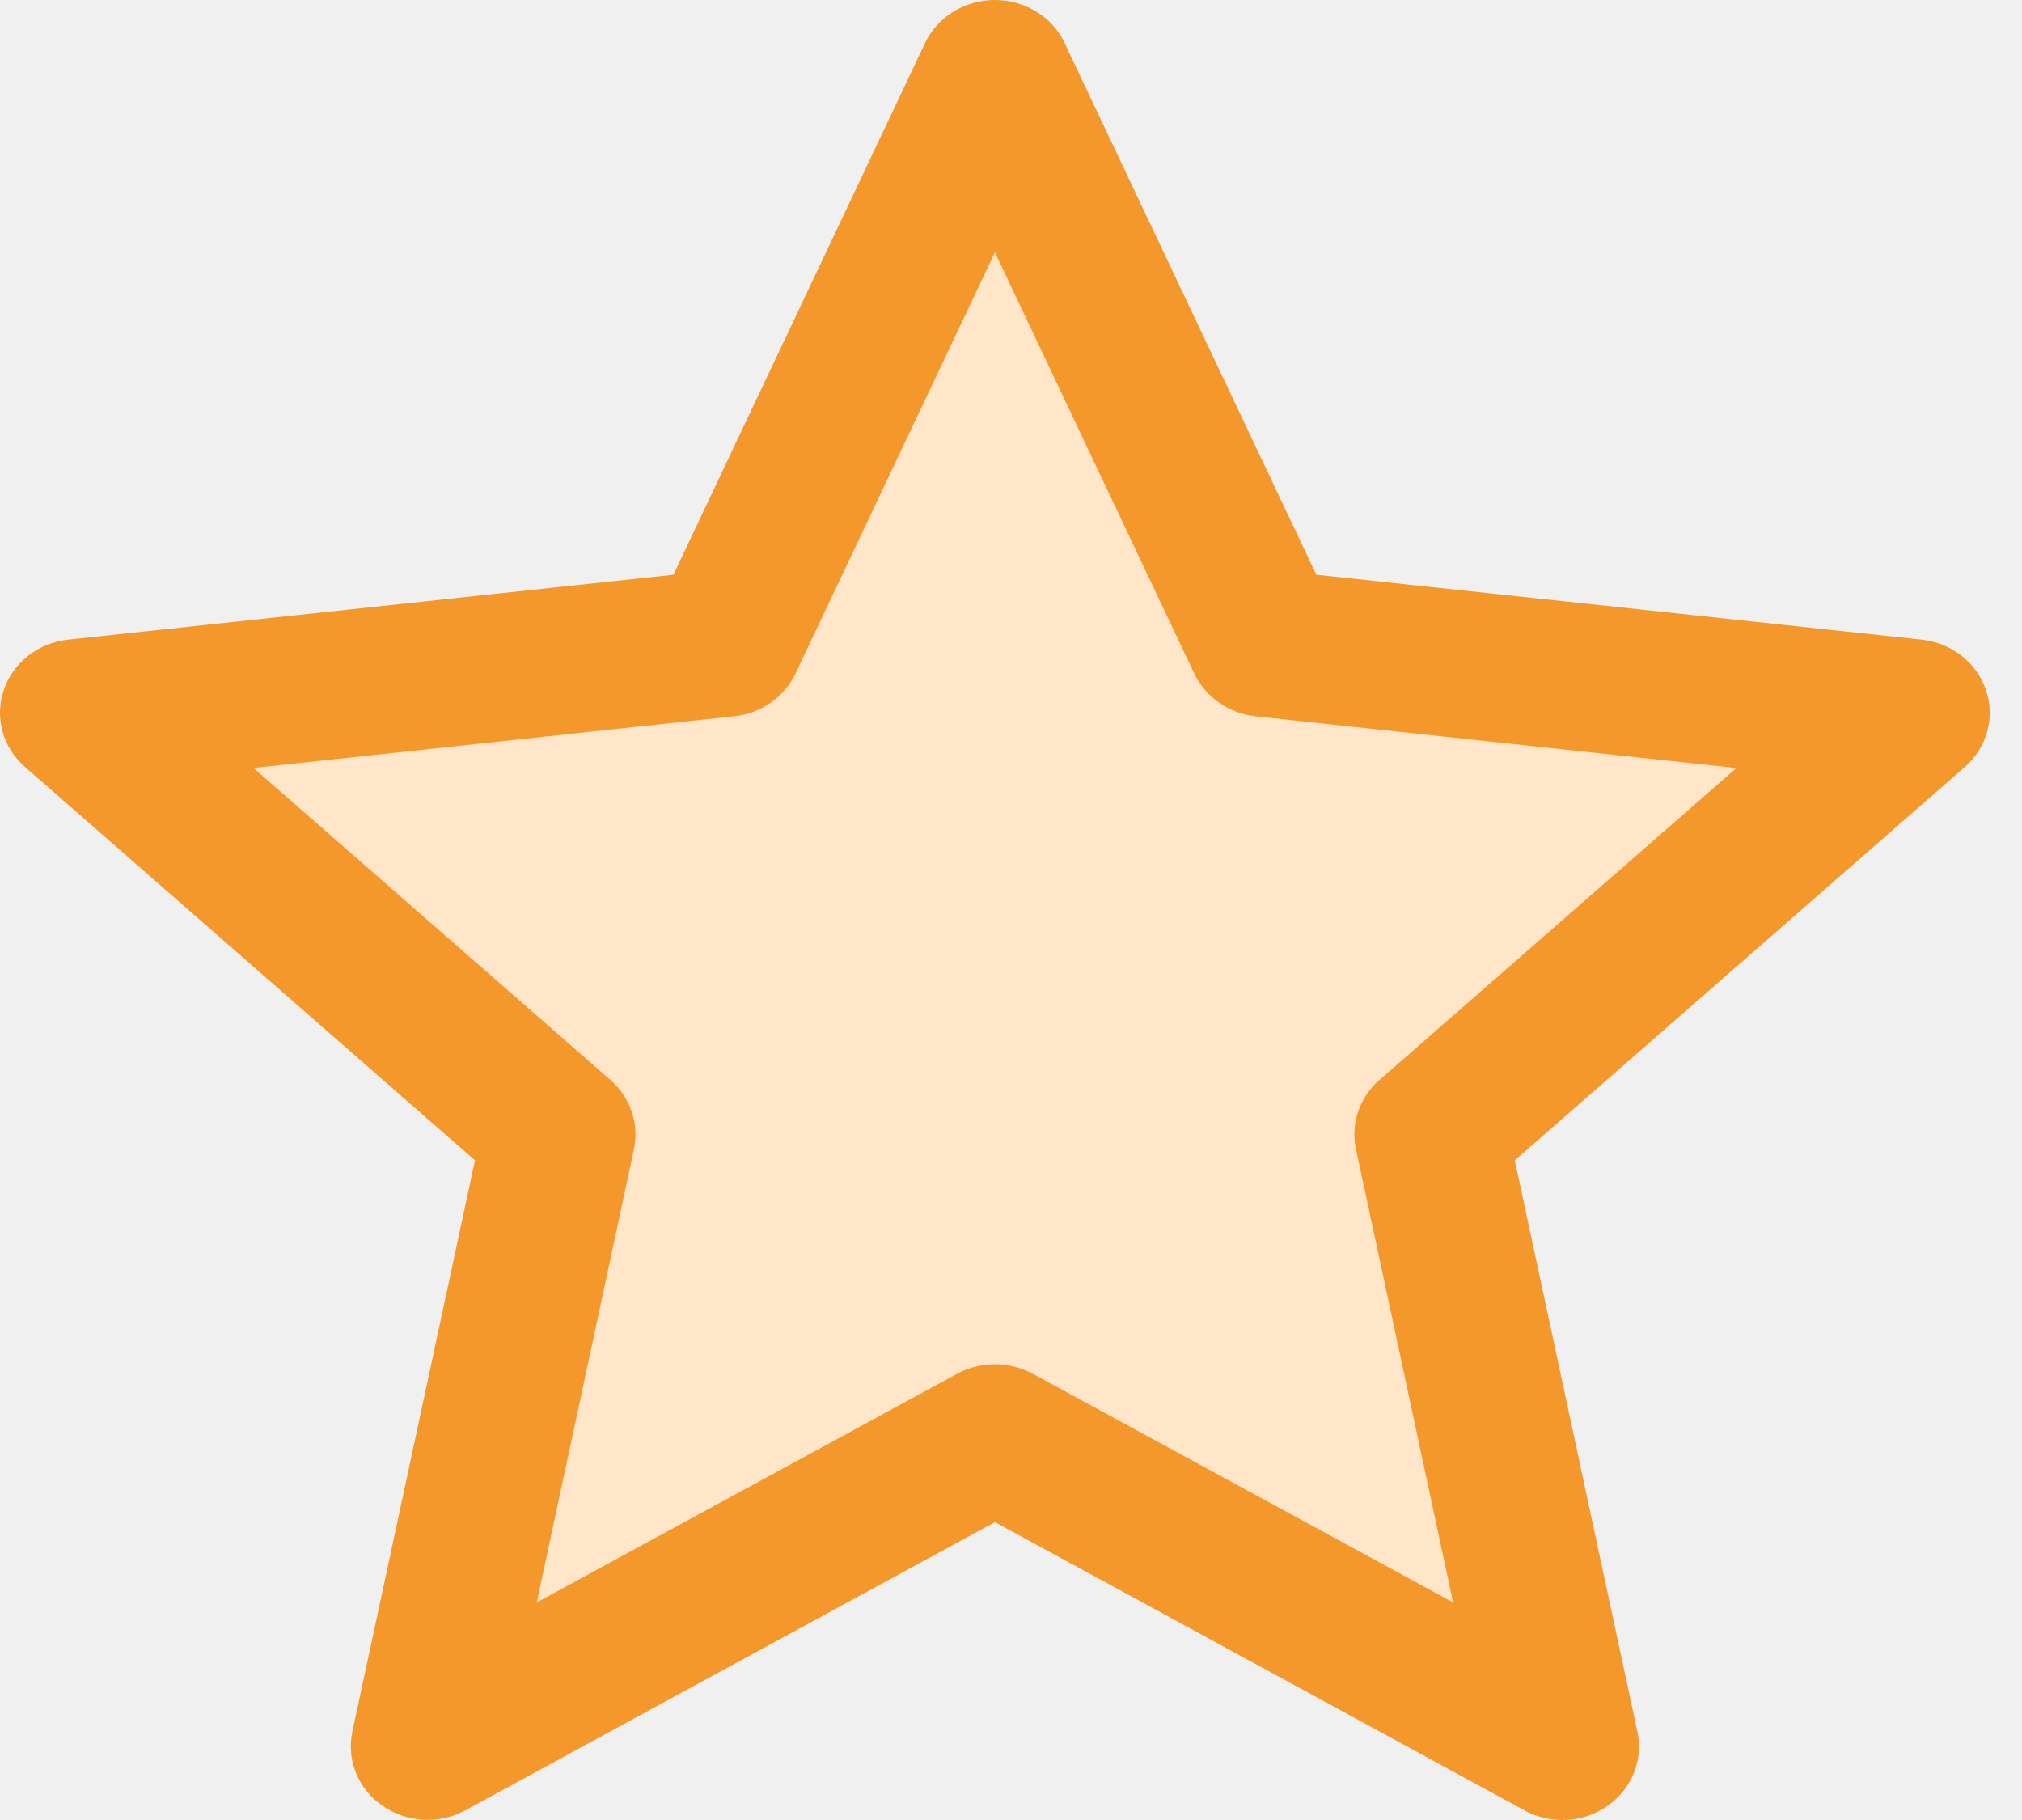
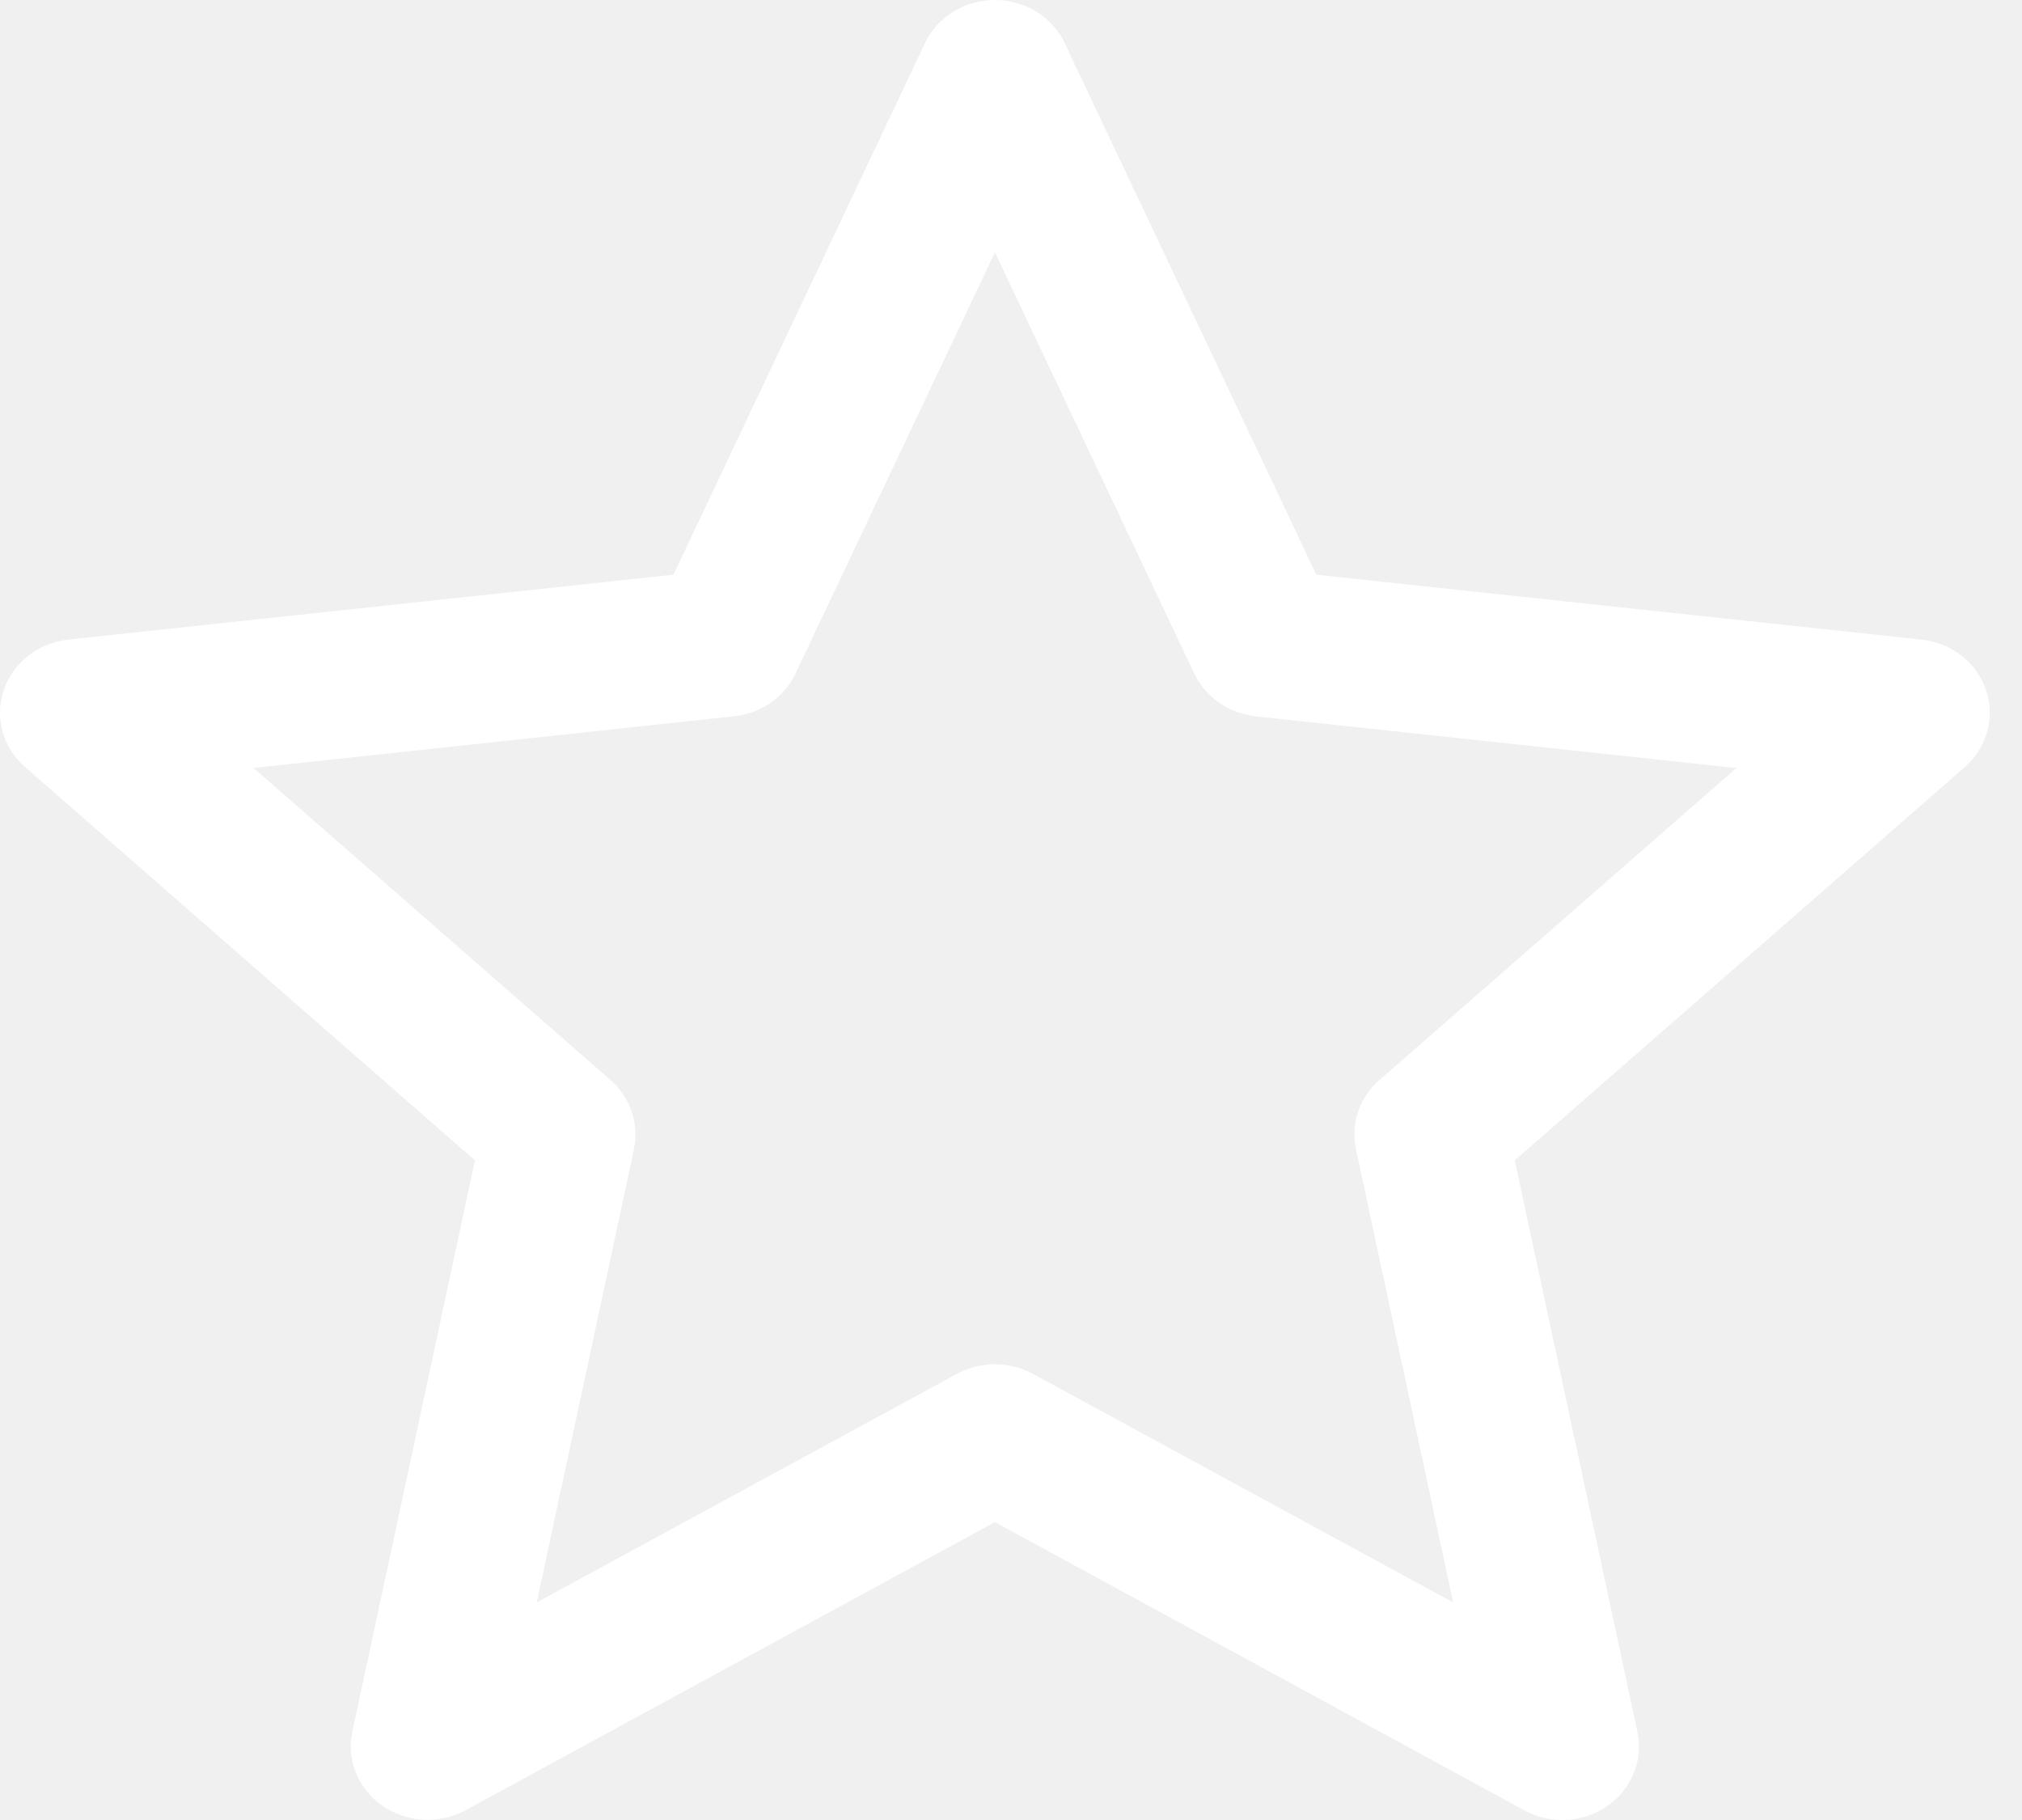
<svg xmlns="http://www.w3.org/2000/svg" width="20" height="18" viewBox="0 0 20 18" fill="none">
-   <path d="M7.5 6.5L9.5 1L12.5 6.5L18 7L14 11L15 17L10 14L4.5 16.5L5.5 11L1.5 7L7.5 6.5Z" fill="#FFE6C9" />
-   <path d="M15.441 18C15.671 18.004 15.89 17.907 16.037 17.737C16.183 17.568 16.243 17.343 16.196 17.127L14.983 11.476L19.433 7.587C19.653 7.395 19.736 7.096 19.644 6.826C19.553 6.554 19.304 6.358 19.008 6.326L13.02 5.684L10.532 0.429H10.533C10.411 0.168 10.14 0 9.841 0C9.541 0 9.27 0.168 9.148 0.429L6.661 5.684L0.672 6.326H0.673C0.377 6.358 0.128 6.554 0.037 6.826C-0.055 7.096 0.028 7.395 0.249 7.587L4.698 11.476L3.485 17.127C3.426 17.406 3.542 17.692 3.782 17.859C4.023 18.026 4.343 18.045 4.602 17.905L9.841 15.054L15.079 17.905C15.19 17.965 15.314 17.998 15.441 18L15.441 18ZM14.373 15.848L10.216 13.587H10.215C9.982 13.461 9.699 13.461 9.466 13.587L5.309 15.848L6.271 11.364H6.27C6.323 11.114 6.235 10.854 6.038 10.681L2.507 7.595L7.259 7.084L7.258 7.085C7.525 7.057 7.757 6.896 7.868 6.662L9.841 2.496L11.813 6.662C11.925 6.896 12.156 7.057 12.424 7.085L17.175 7.596L13.644 10.682L13.643 10.681C13.446 10.854 13.359 11.114 13.412 11.364L14.373 15.848Z" fill="#F5982B" />
+   <mask id="c4l" maskUnits="userSpaceOnUse" x="0" y="0" width="20" height="18">
+     <path d="M7.5 6.5L9.5 1L12.5 6.5L18 7L14 11L15 17L10 14L4.5 16.5L5.5 11L1.5 7L7.5 6.5Z" fill="black" />
+     <path d="M15.441 18C15.671 18.004 15.89 17.907 16.037 17.737C16.183 17.568 16.243 17.343 16.196 17.127L14.983 11.476L19.433 7.587C19.653 7.395 19.736 7.096 19.644 6.826C19.553 6.554 19.304 6.358 19.008 6.326L13.02 5.684L10.532 0.429H10.533C10.411 0.168 10.14 0 9.841 0C9.541 0 9.27 0.168 9.148 0.429L6.661 5.684L0.672 6.326H0.673C0.377 6.358 0.128 6.554 0.037 6.826C-0.055 7.096 0.028 7.395 0.249 7.587L4.698 11.476L3.485 17.127C3.426 17.406 3.542 17.692 3.782 17.859C4.023 18.026 4.343 18.045 4.602 17.905L9.841 15.054L15.079 17.905C15.19 17.965 15.314 17.998 15.441 18L15.441 18ZM14.373 15.848L10.216 13.587H10.215C9.982 13.461 9.699 13.461 9.466 13.587L5.309 15.848L6.271 11.364H6.27C6.323 11.114 6.235 10.854 6.038 10.681L2.507 7.595L7.259 7.084L7.258 7.085C7.525 7.057 7.757 6.896 7.868 6.662L9.841 2.496L11.813 6.662C11.925 6.896 12.156 7.057 12.424 7.085L17.175 7.596L13.644 10.682L13.643 10.681C13.446 10.854 13.359 11.114 13.412 11.364L14.373 15.848Z" fill="white" />
+   </mask>
+   <rect width="20" height="18" fill="white" mask="url(#c4l)" />
</svg>
